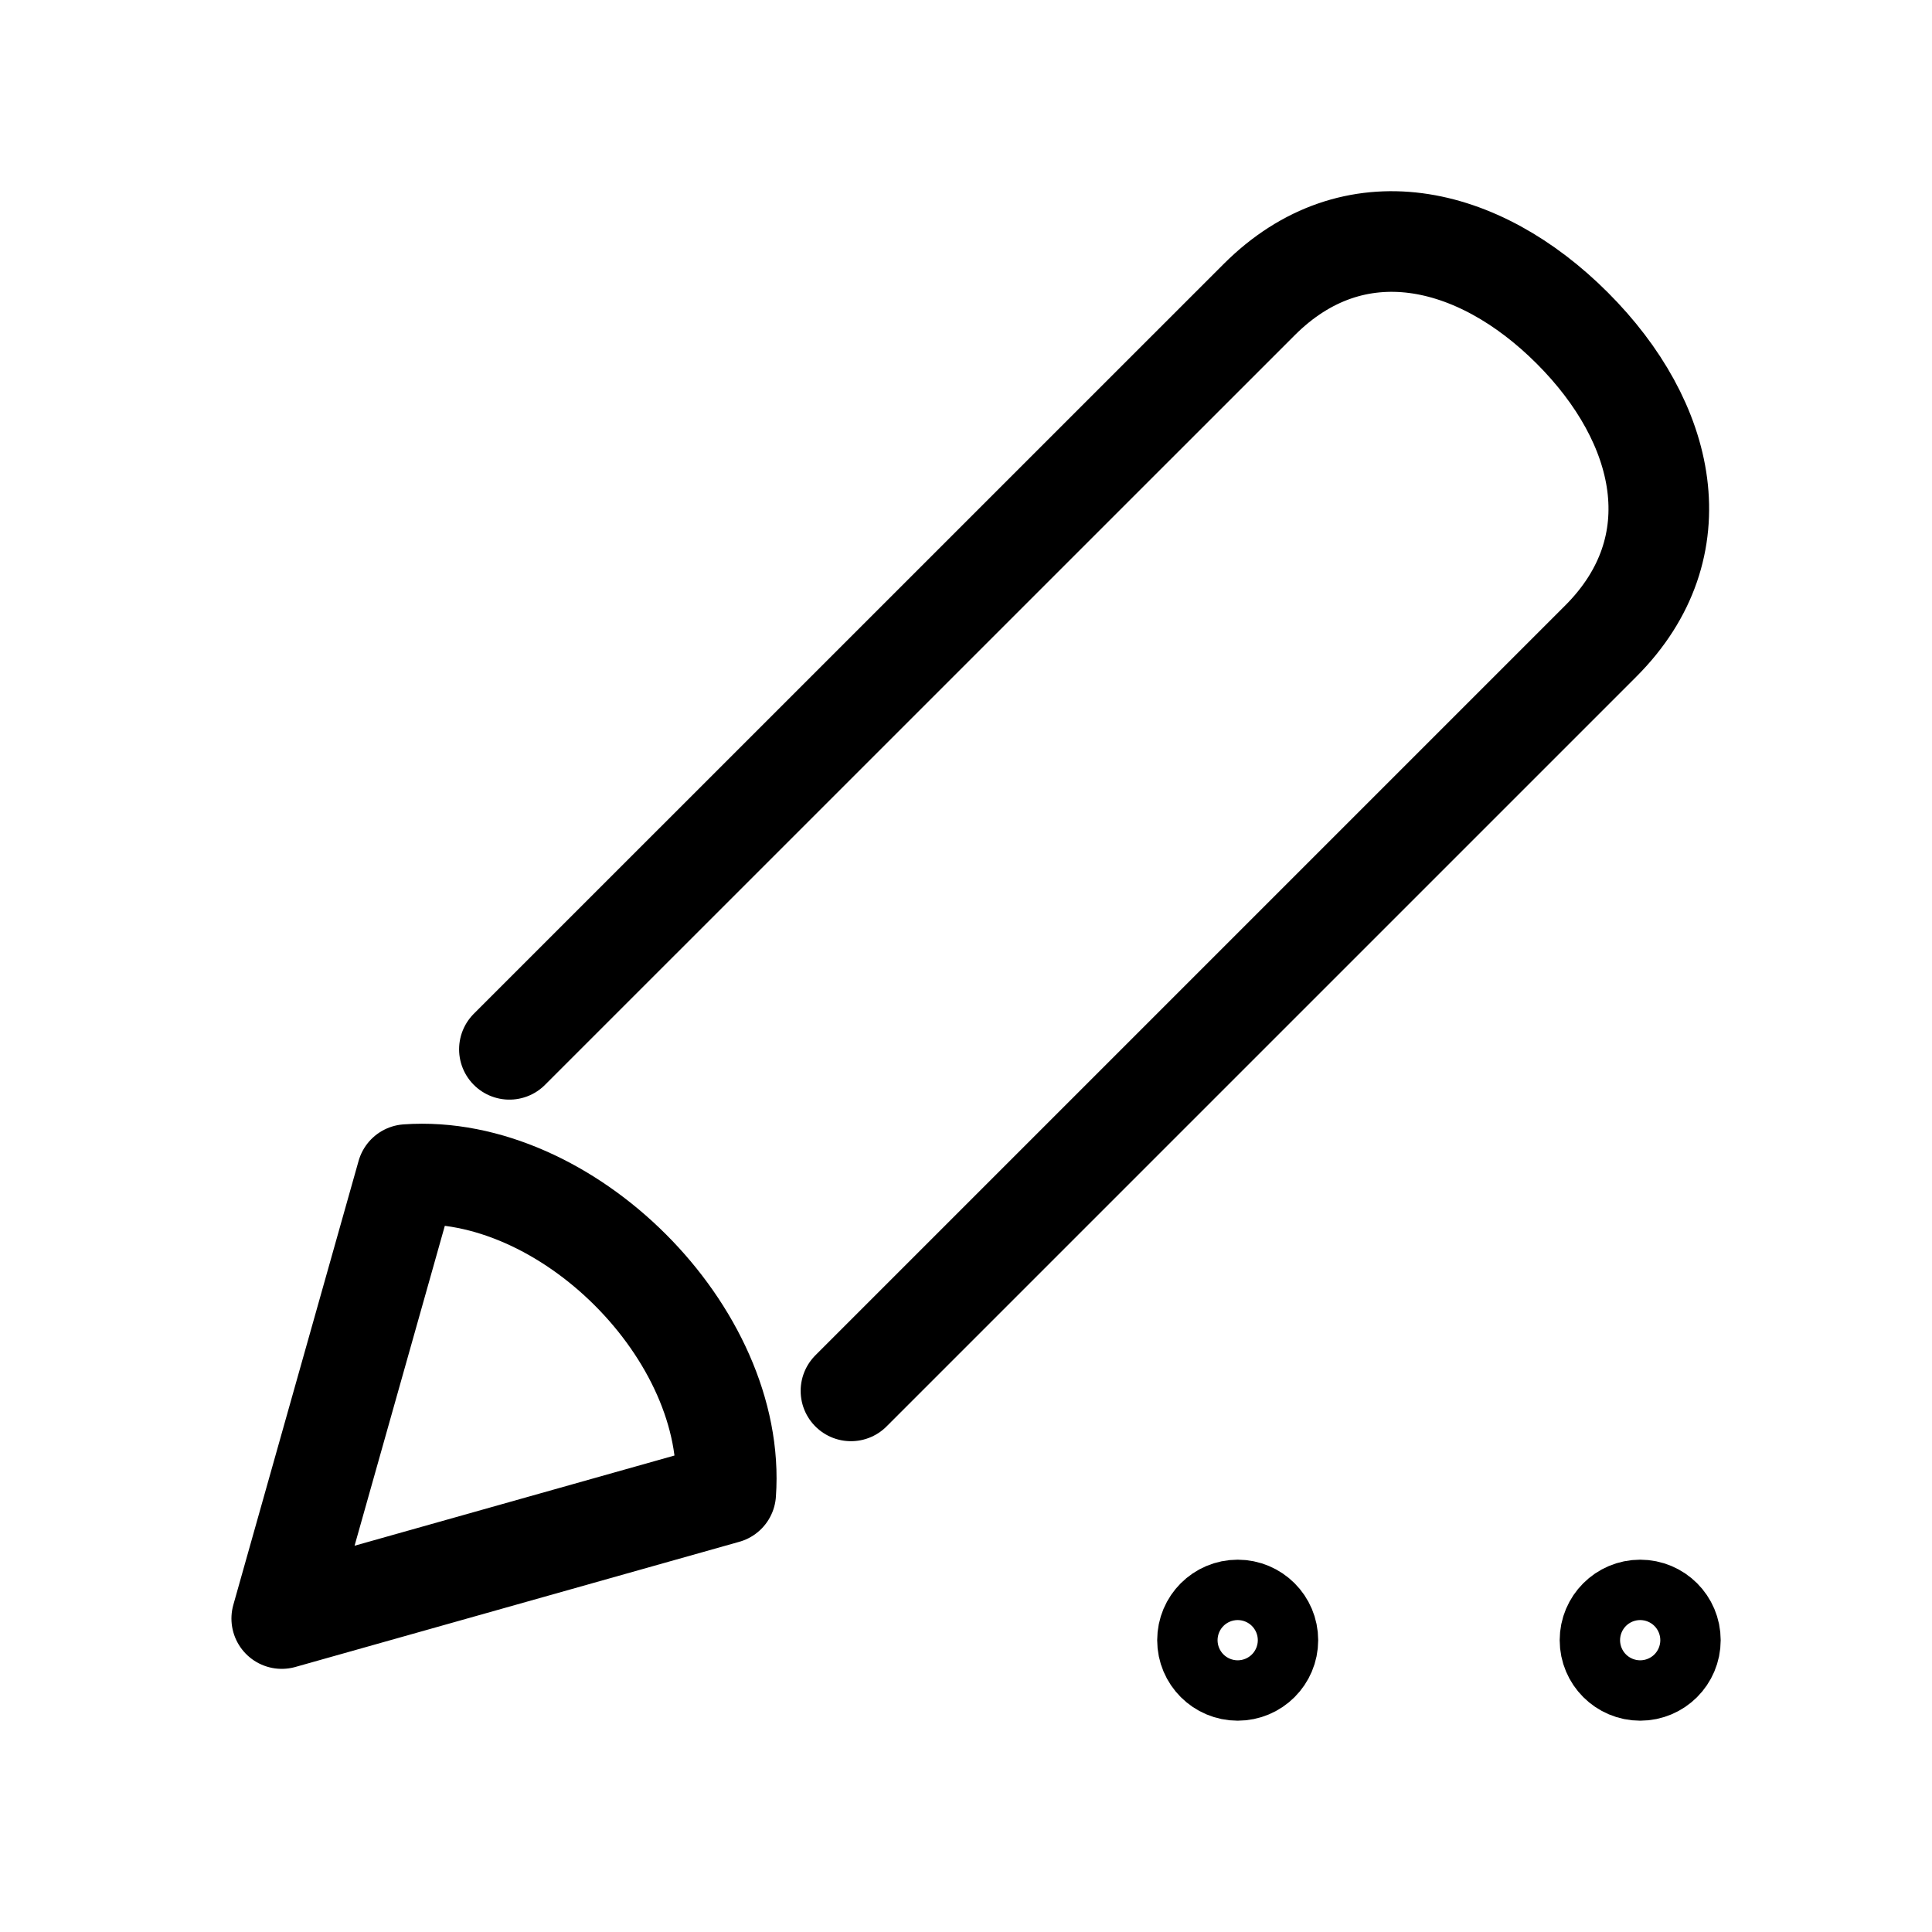
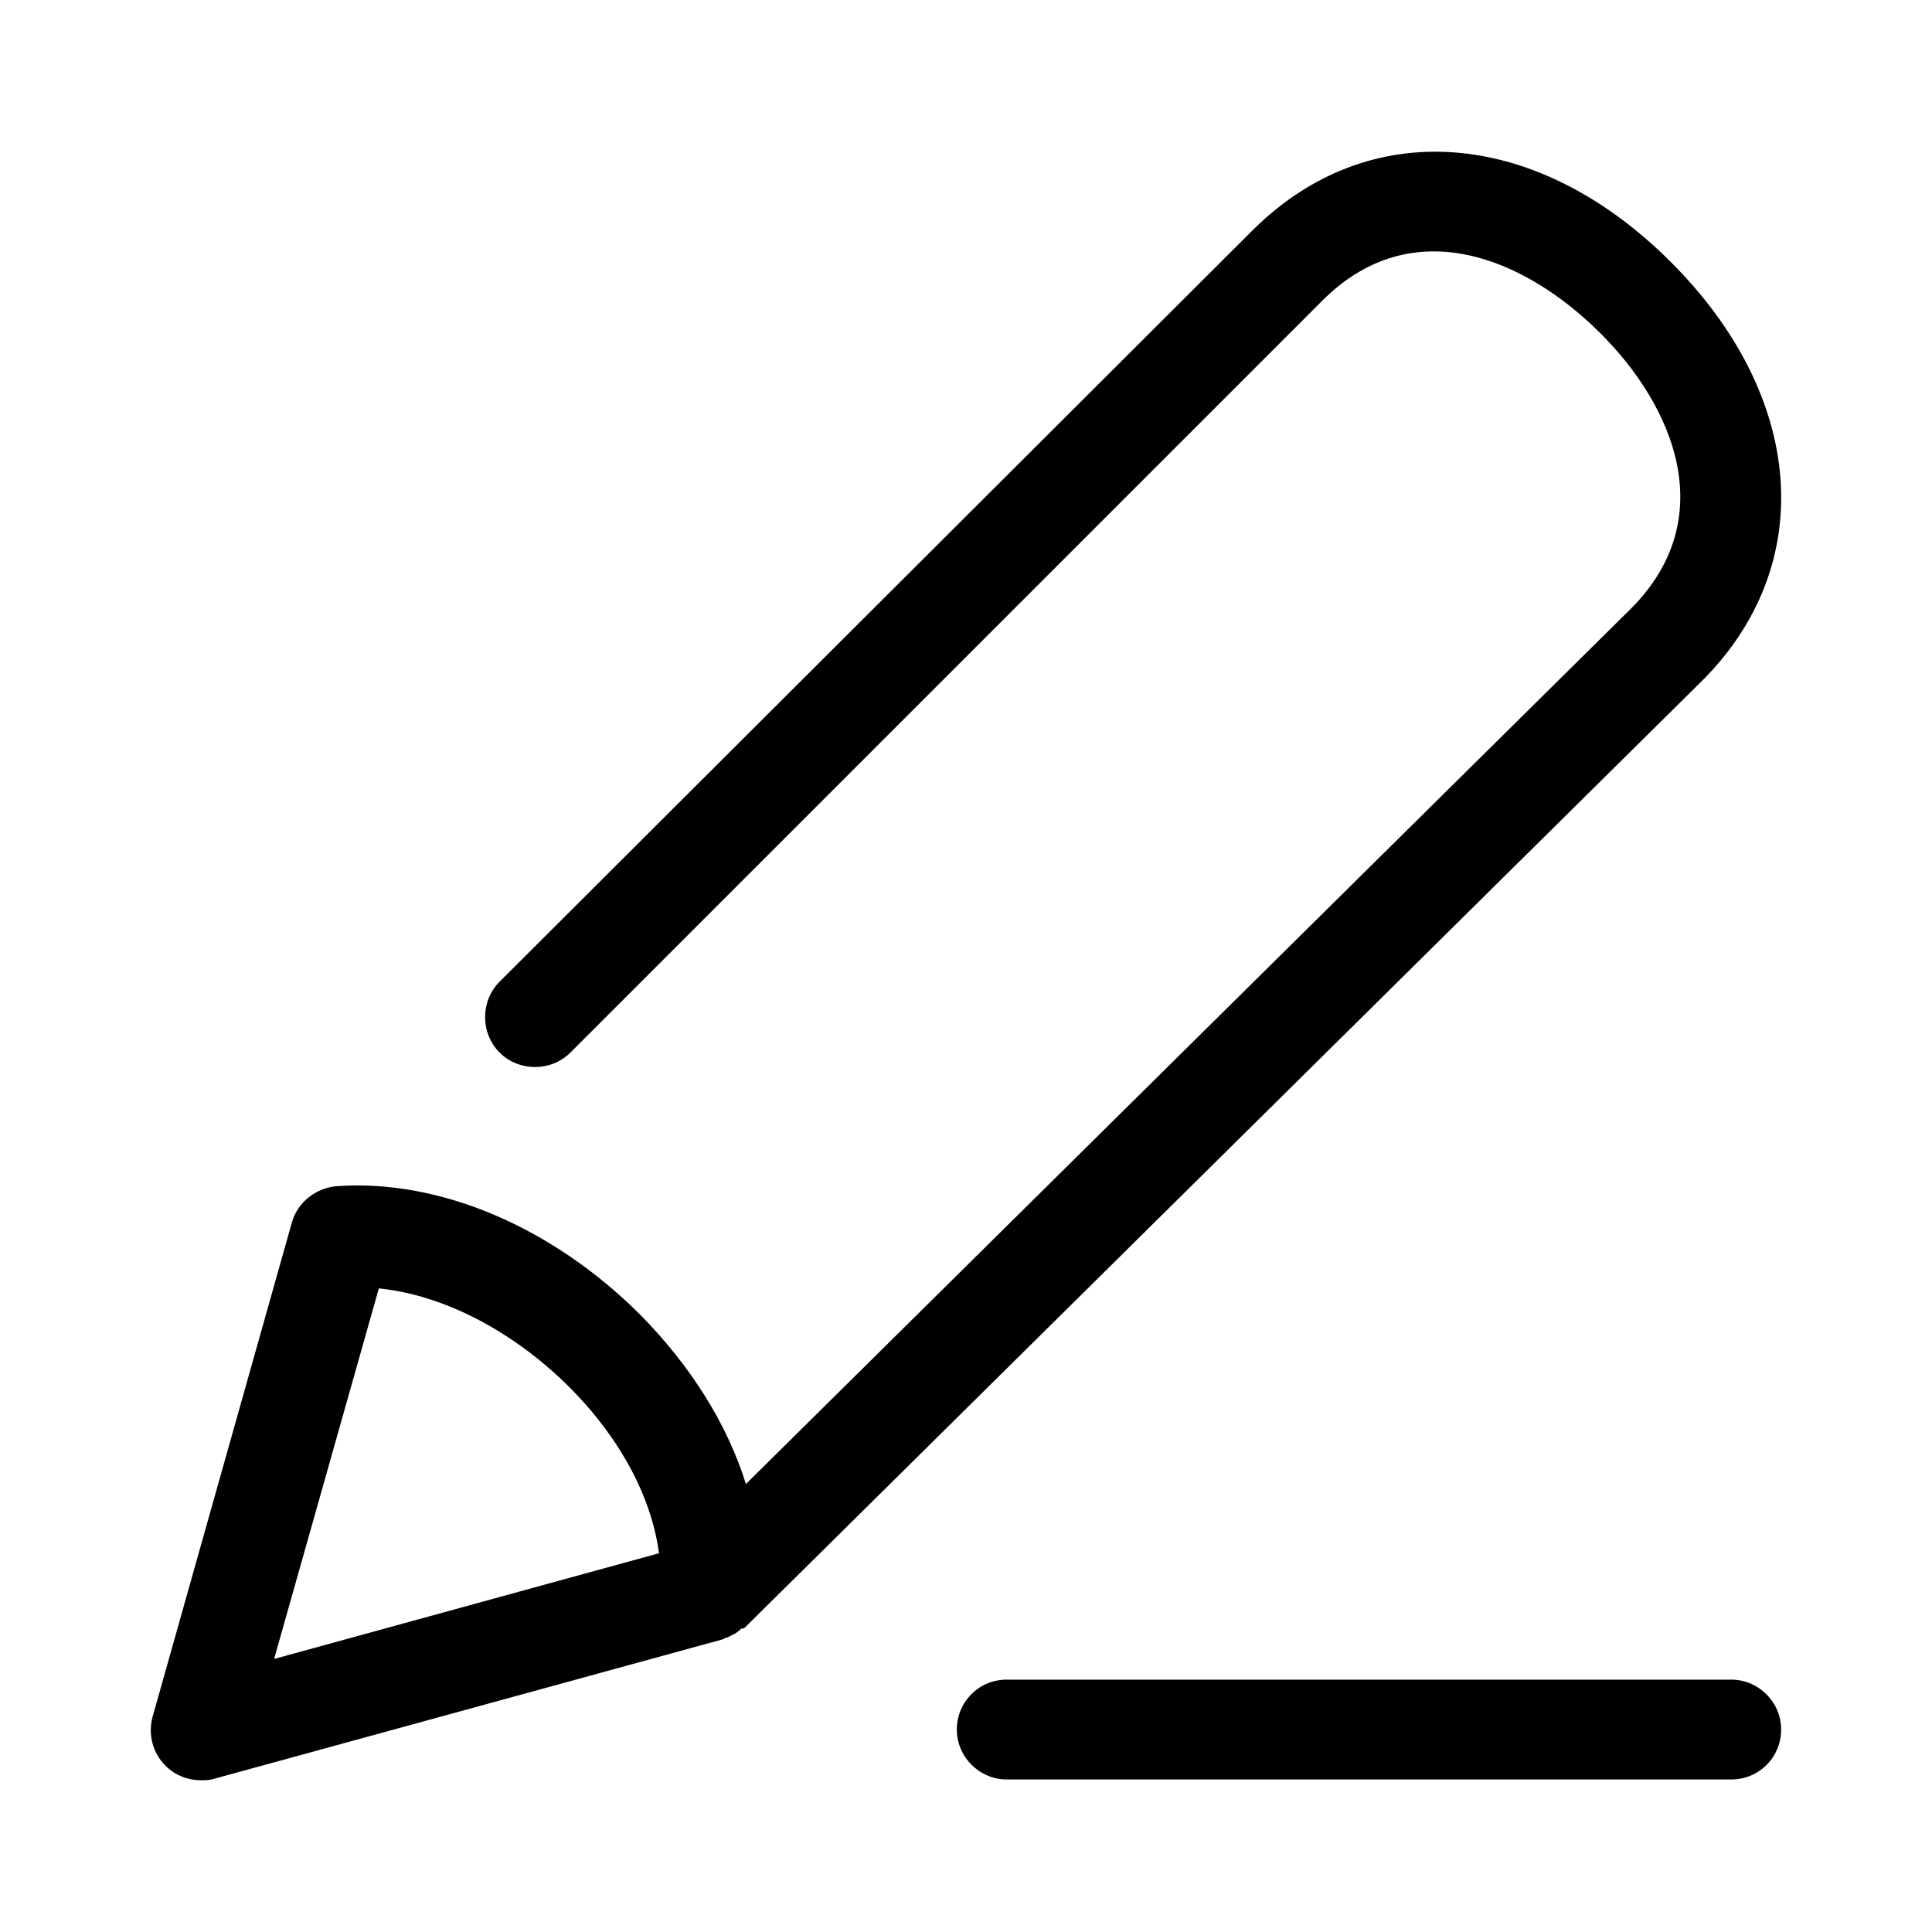
<svg xmlns="http://www.w3.org/2000/svg" width="24" height="24" viewBox="0 0 24 24" fill="none">
-   <path d="M10.571 17.278L19.885 7.964C21.056 6.793 20.703 5.247 19.531 4.075C18.36 2.904 16.814 2.55 15.642 3.722L6.328 13.035M5.056 14.591L3.5 20.106L9.015 18.551C9.157 16.571 7.036 14.45 5.056 14.591ZM20.75 20.375C20.75 20.582 20.582 20.75 20.375 20.75C20.168 20.75 20 20.582 20 20.375C20 20.168 20.168 20 20.375 20C20.582 20 20.75 20.168 20.75 20.375ZM15.75 20.375C15.75 20.582 15.582 20.75 15.375 20.75C15.168 20.75 15 20.582 15 20.375C15 20.168 15.168 20 15.375 20C15.582 20 15.75 20.168 15.75 20.375Z" stroke="currentColor" stroke-width="1.25" stroke-linecap="round" stroke-linejoin="round" />
+   <path d="M9.216 20.235C9.216 20.235 9.246 20.225 9.256 20.215L21.146 8.455C22.586 7.015 22.426 4.925 20.756 3.255C19.086 1.585 16.996 1.425 15.556 2.865L6.206 12.195C5.966 12.435 5.966 12.835 6.206 13.075C6.446 13.315 6.846 13.315 7.086 13.075L16.426 3.735C17.546 2.615 18.936 3.205 19.866 4.125C20.796 5.045 21.376 6.435 20.266 7.555L9.266 18.435C9.036 17.695 8.586 16.975 7.956 16.335C6.866 15.245 5.466 14.645 4.186 14.735C3.926 14.755 3.696 14.935 3.626 15.185L1.896 21.325C1.836 21.545 1.896 21.775 2.056 21.935C2.176 22.055 2.336 22.115 2.496 22.115C2.556 22.115 2.606 22.115 2.666 22.095L8.976 20.365C8.976 20.365 8.996 20.355 9.016 20.345C9.036 20.345 9.066 20.325 9.086 20.315C9.136 20.295 9.176 20.265 9.216 20.225V20.235ZM3.406 20.605L4.706 16.005C5.506 16.085 6.376 16.535 7.076 17.235C7.706 17.865 8.096 18.605 8.186 19.295L3.416 20.605H3.406Z" fill="currentColor" />
+   <path d="M21.506 20.865H12.506C12.156 20.865 11.886 21.145 11.886 21.485C11.886 21.825 12.166 22.105 12.506 22.105H21.506C21.856 22.105 22.126 21.825 22.126 21.485C22.126 21.145 21.846 20.865 21.506 20.865Z" fill="currentColor" />
</svg>
